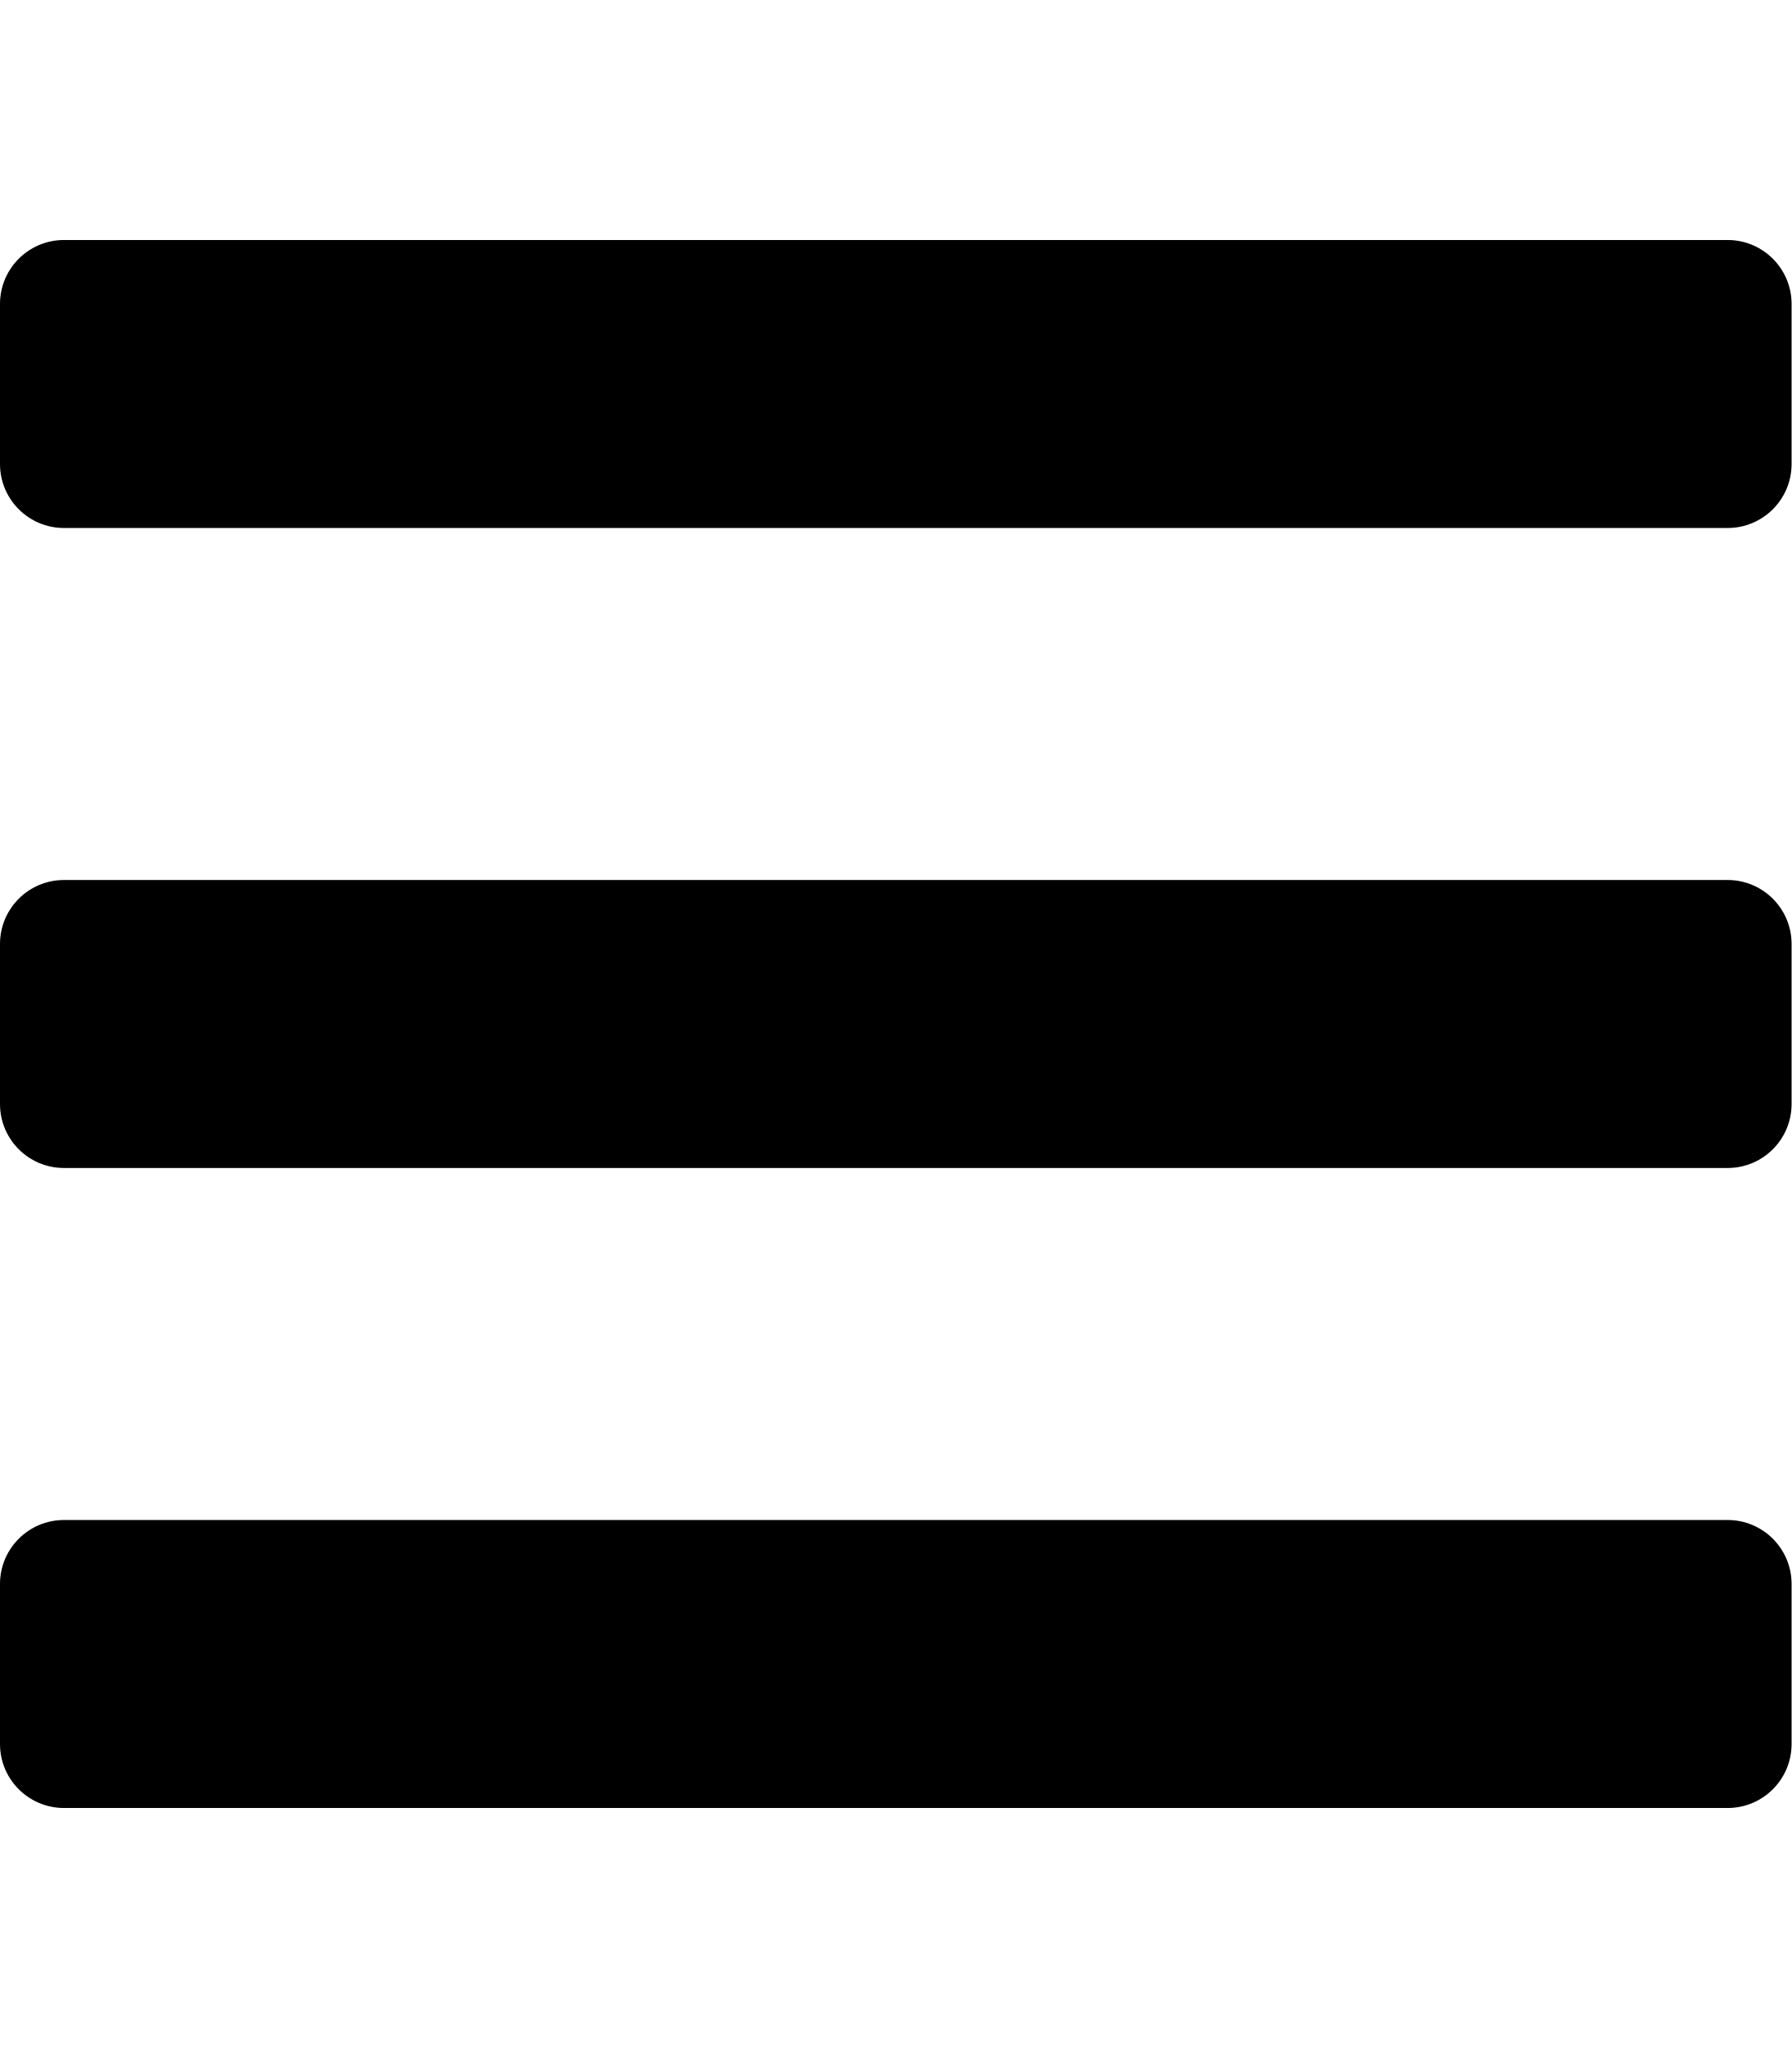
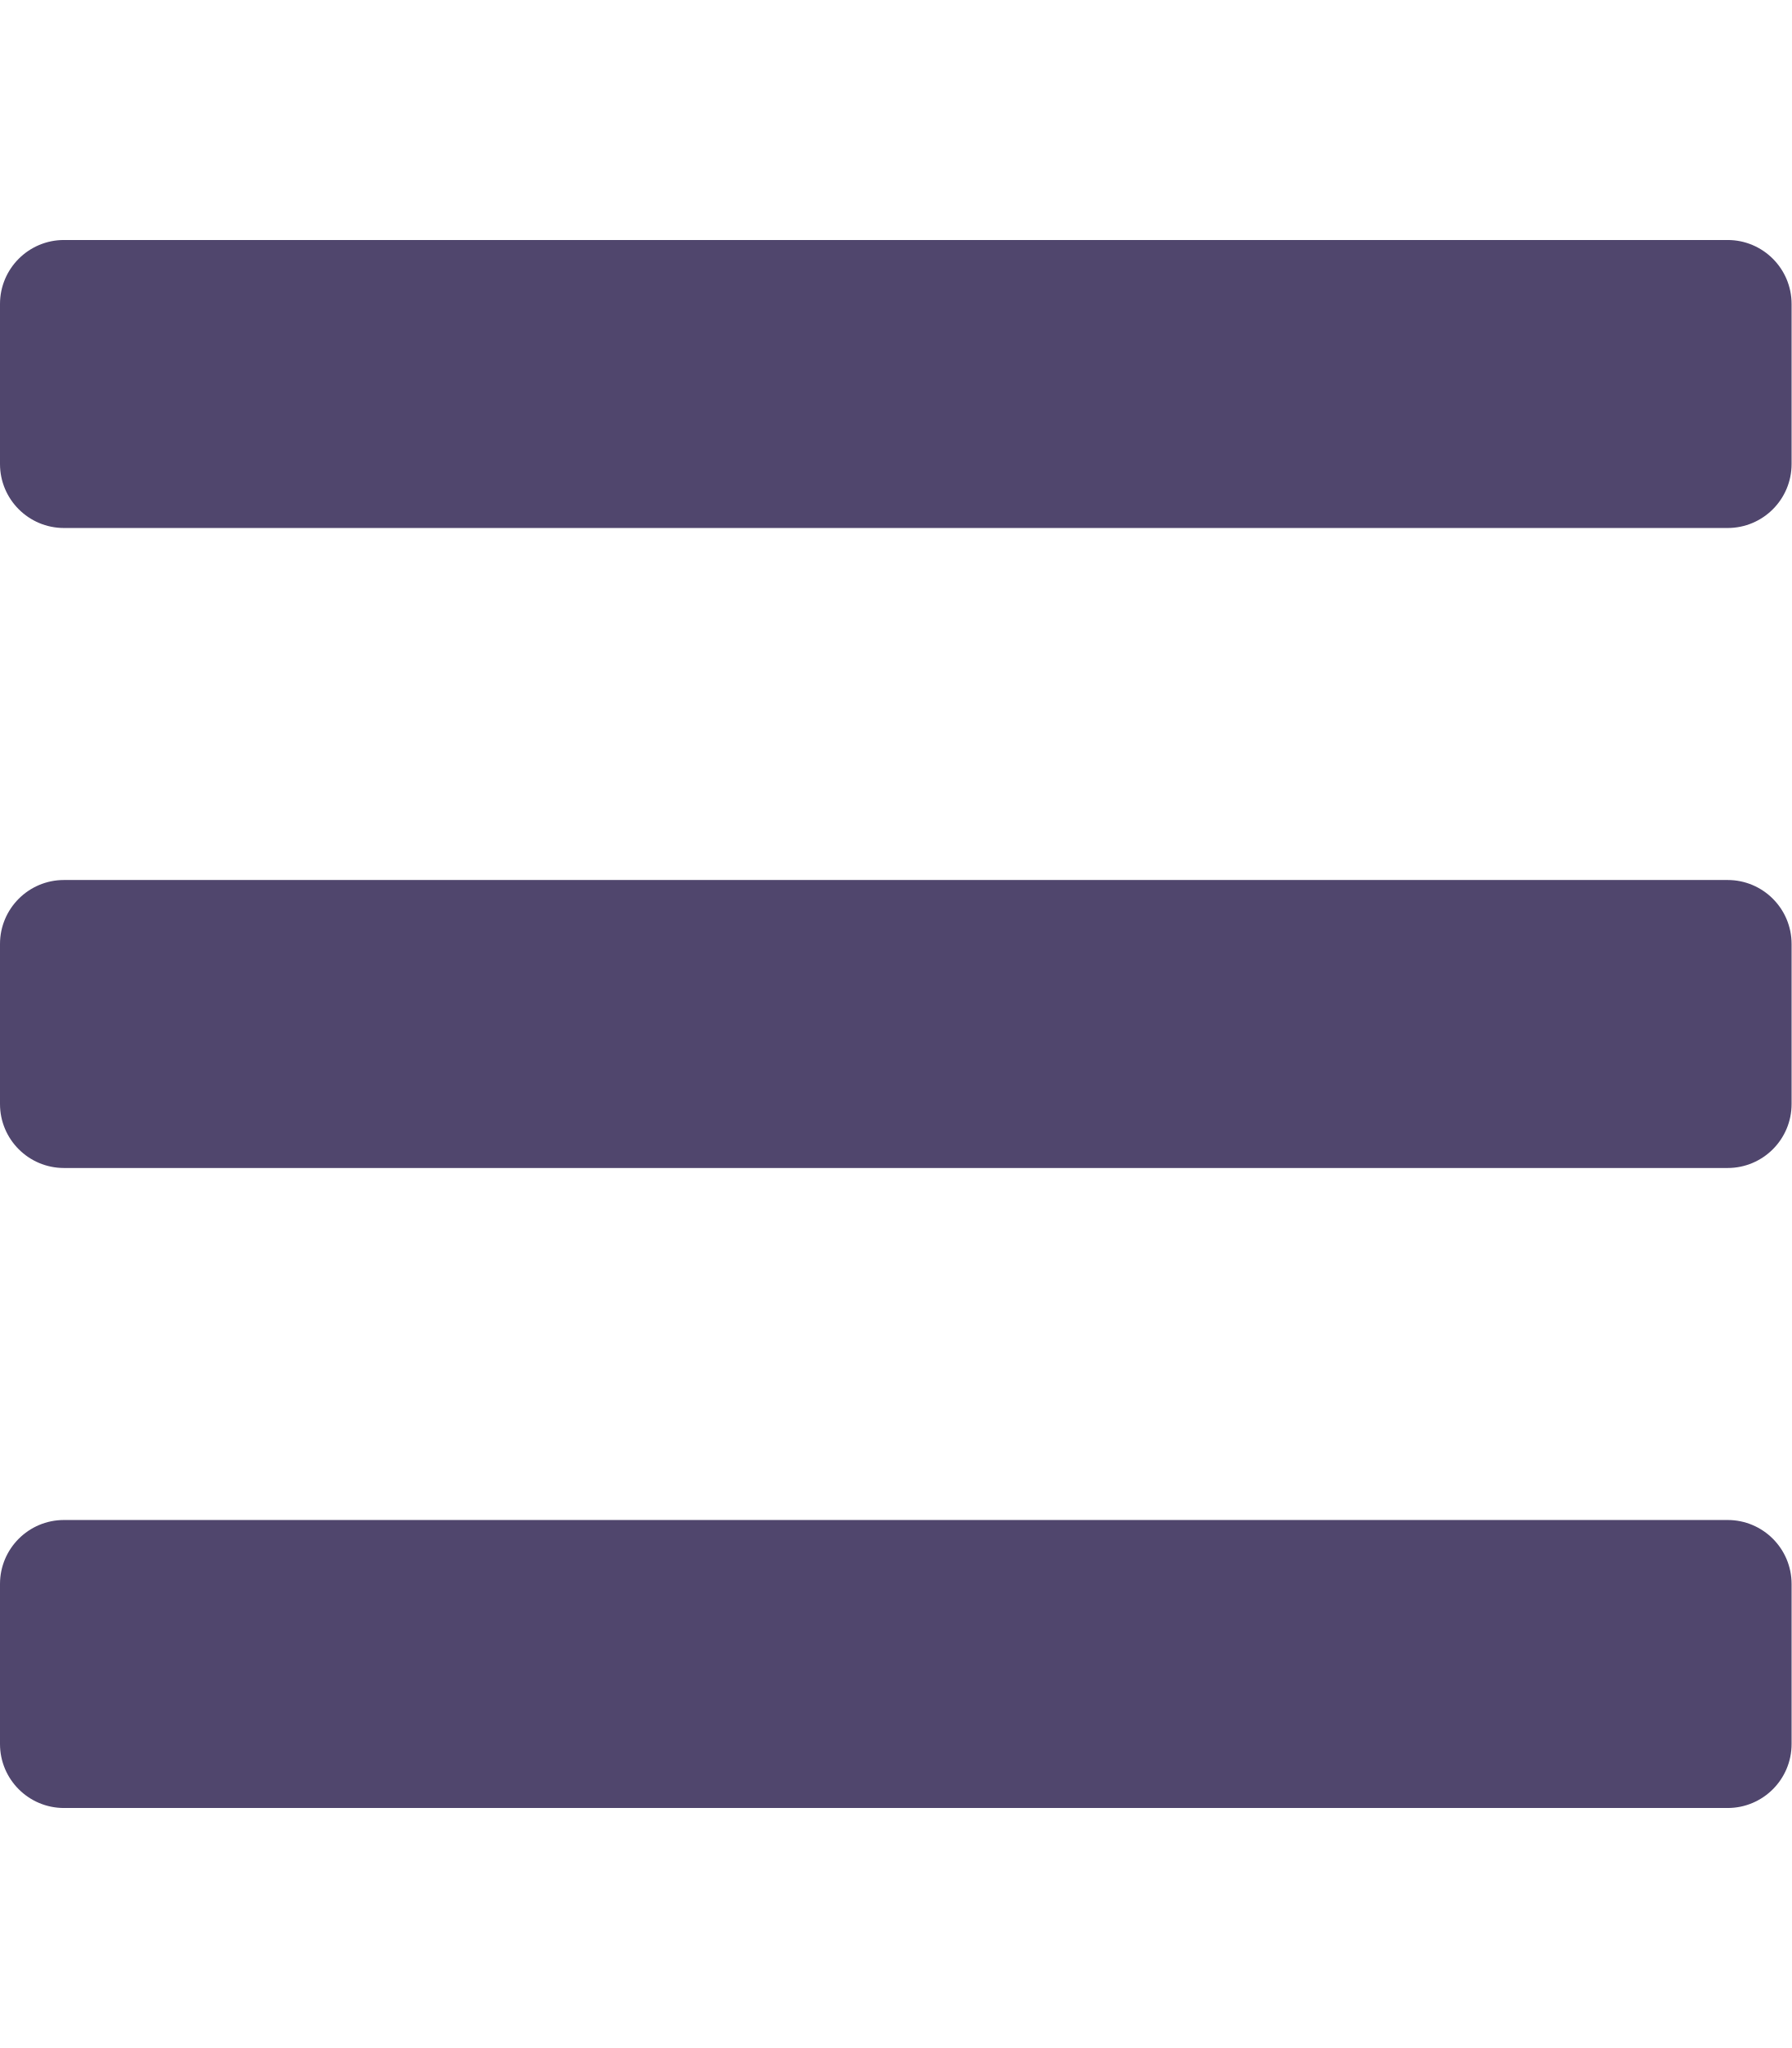
<svg xmlns="http://www.w3.org/2000/svg" aria-hidden="true" focusable="false" data-prefix="fas" data-icon="bars" class="svg-inline--fa fa-bars fa-w-14" role="img" viewBox="0 0 448 512">
-   <path fill="currentColor" d="M16 132h416c8.837 0 16-7.163 16-16V76c0-8.837-7.163-16-16-16H16C7.163 60 0 67.163 0 76v40c0 8.837 7.163 16 16 16zm0 160h416c8.837 0 16-7.163 16-16v-40c0-8.837-7.163-16-16-16H16c-8.837 0-16 7.163-16 16v40c0 8.837 7.163 16 16 16zm0 160h416c8.837 0 16-7.163 16-16v-40c0-8.837-7.163-16-16-16H16c-8.837 0-16 7.163-16 16v40c0 8.837 7.163 16 16 16z" />
+   <path fill="#50466d" d="M16 132h416c8.837 0 16-7.163 16-16V76c0-8.837-7.163-16-16-16H16C7.163 60 0 67.163 0 76v40c0 8.837 7.163 16 16 16zm0 160h416c8.837 0 16-7.163 16-16v-40c0-8.837-7.163-16-16-16H16c-8.837 0-16 7.163-16 16v40c0 8.837 7.163 16 16 16zm0 160h416c8.837 0 16-7.163 16-16v-40c0-8.837-7.163-16-16-16H16c-8.837 0-16 7.163-16 16v40c0 8.837 7.163 16 16 16z" />
</svg>
